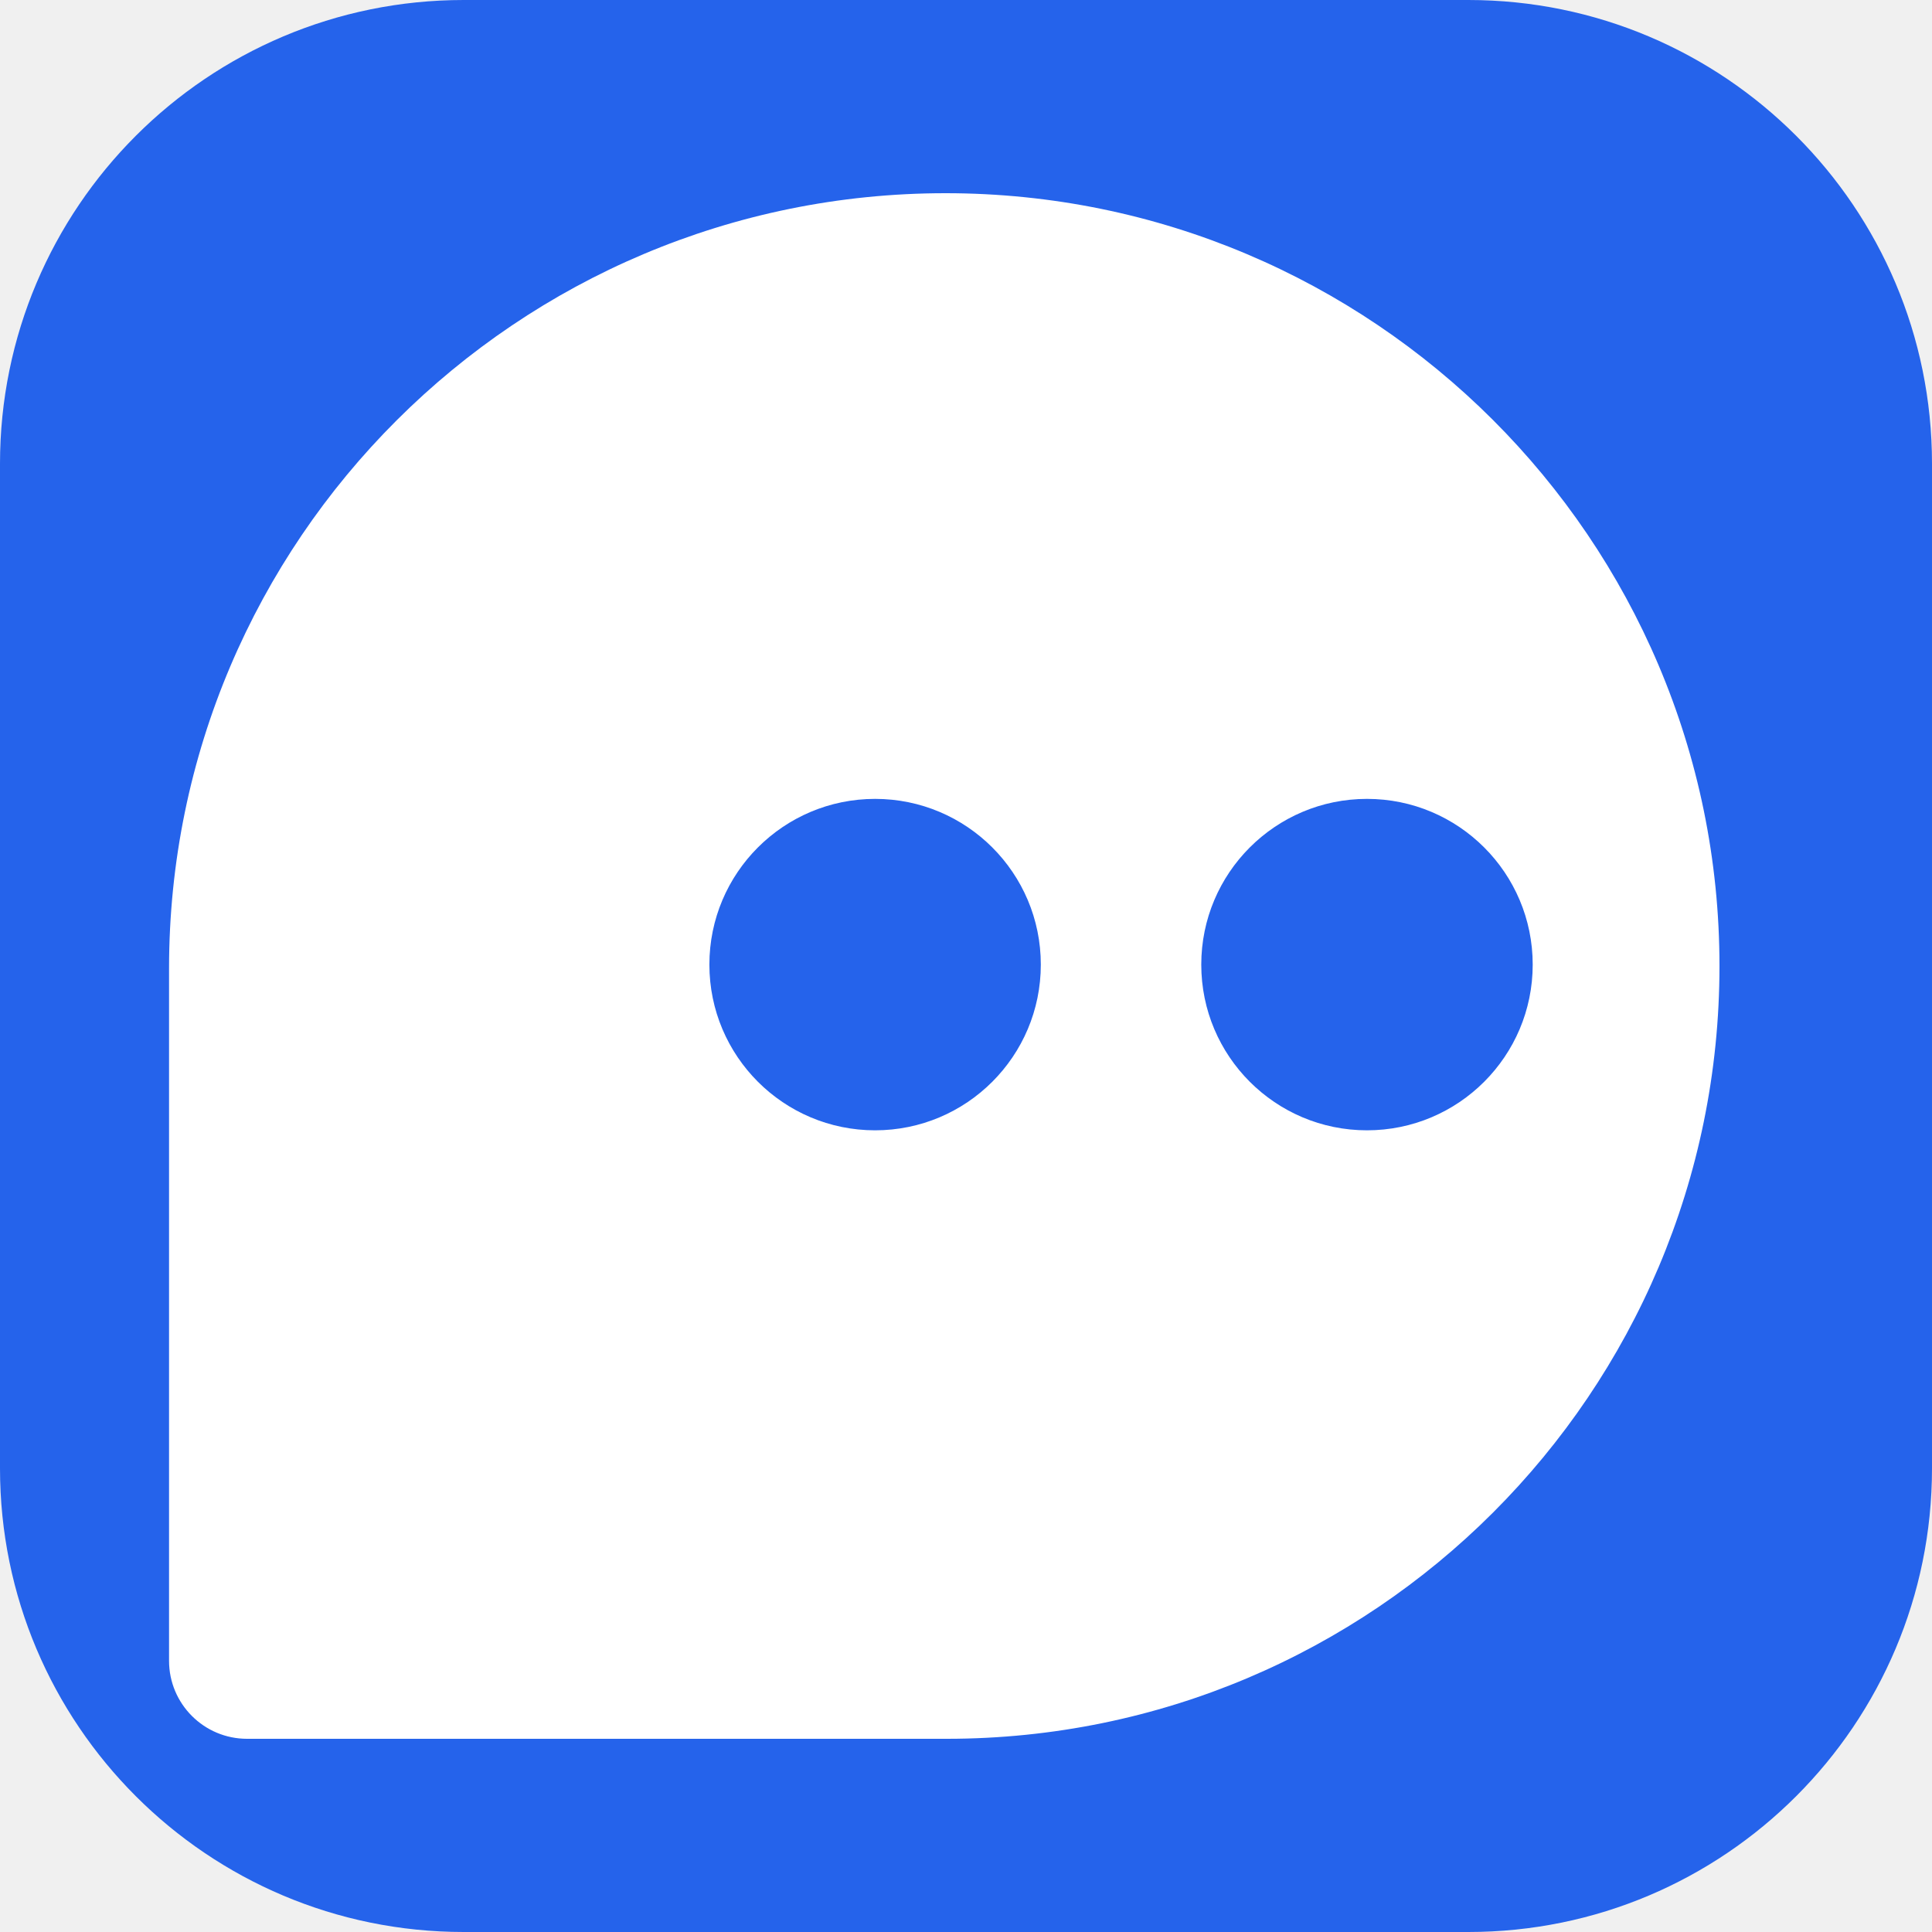
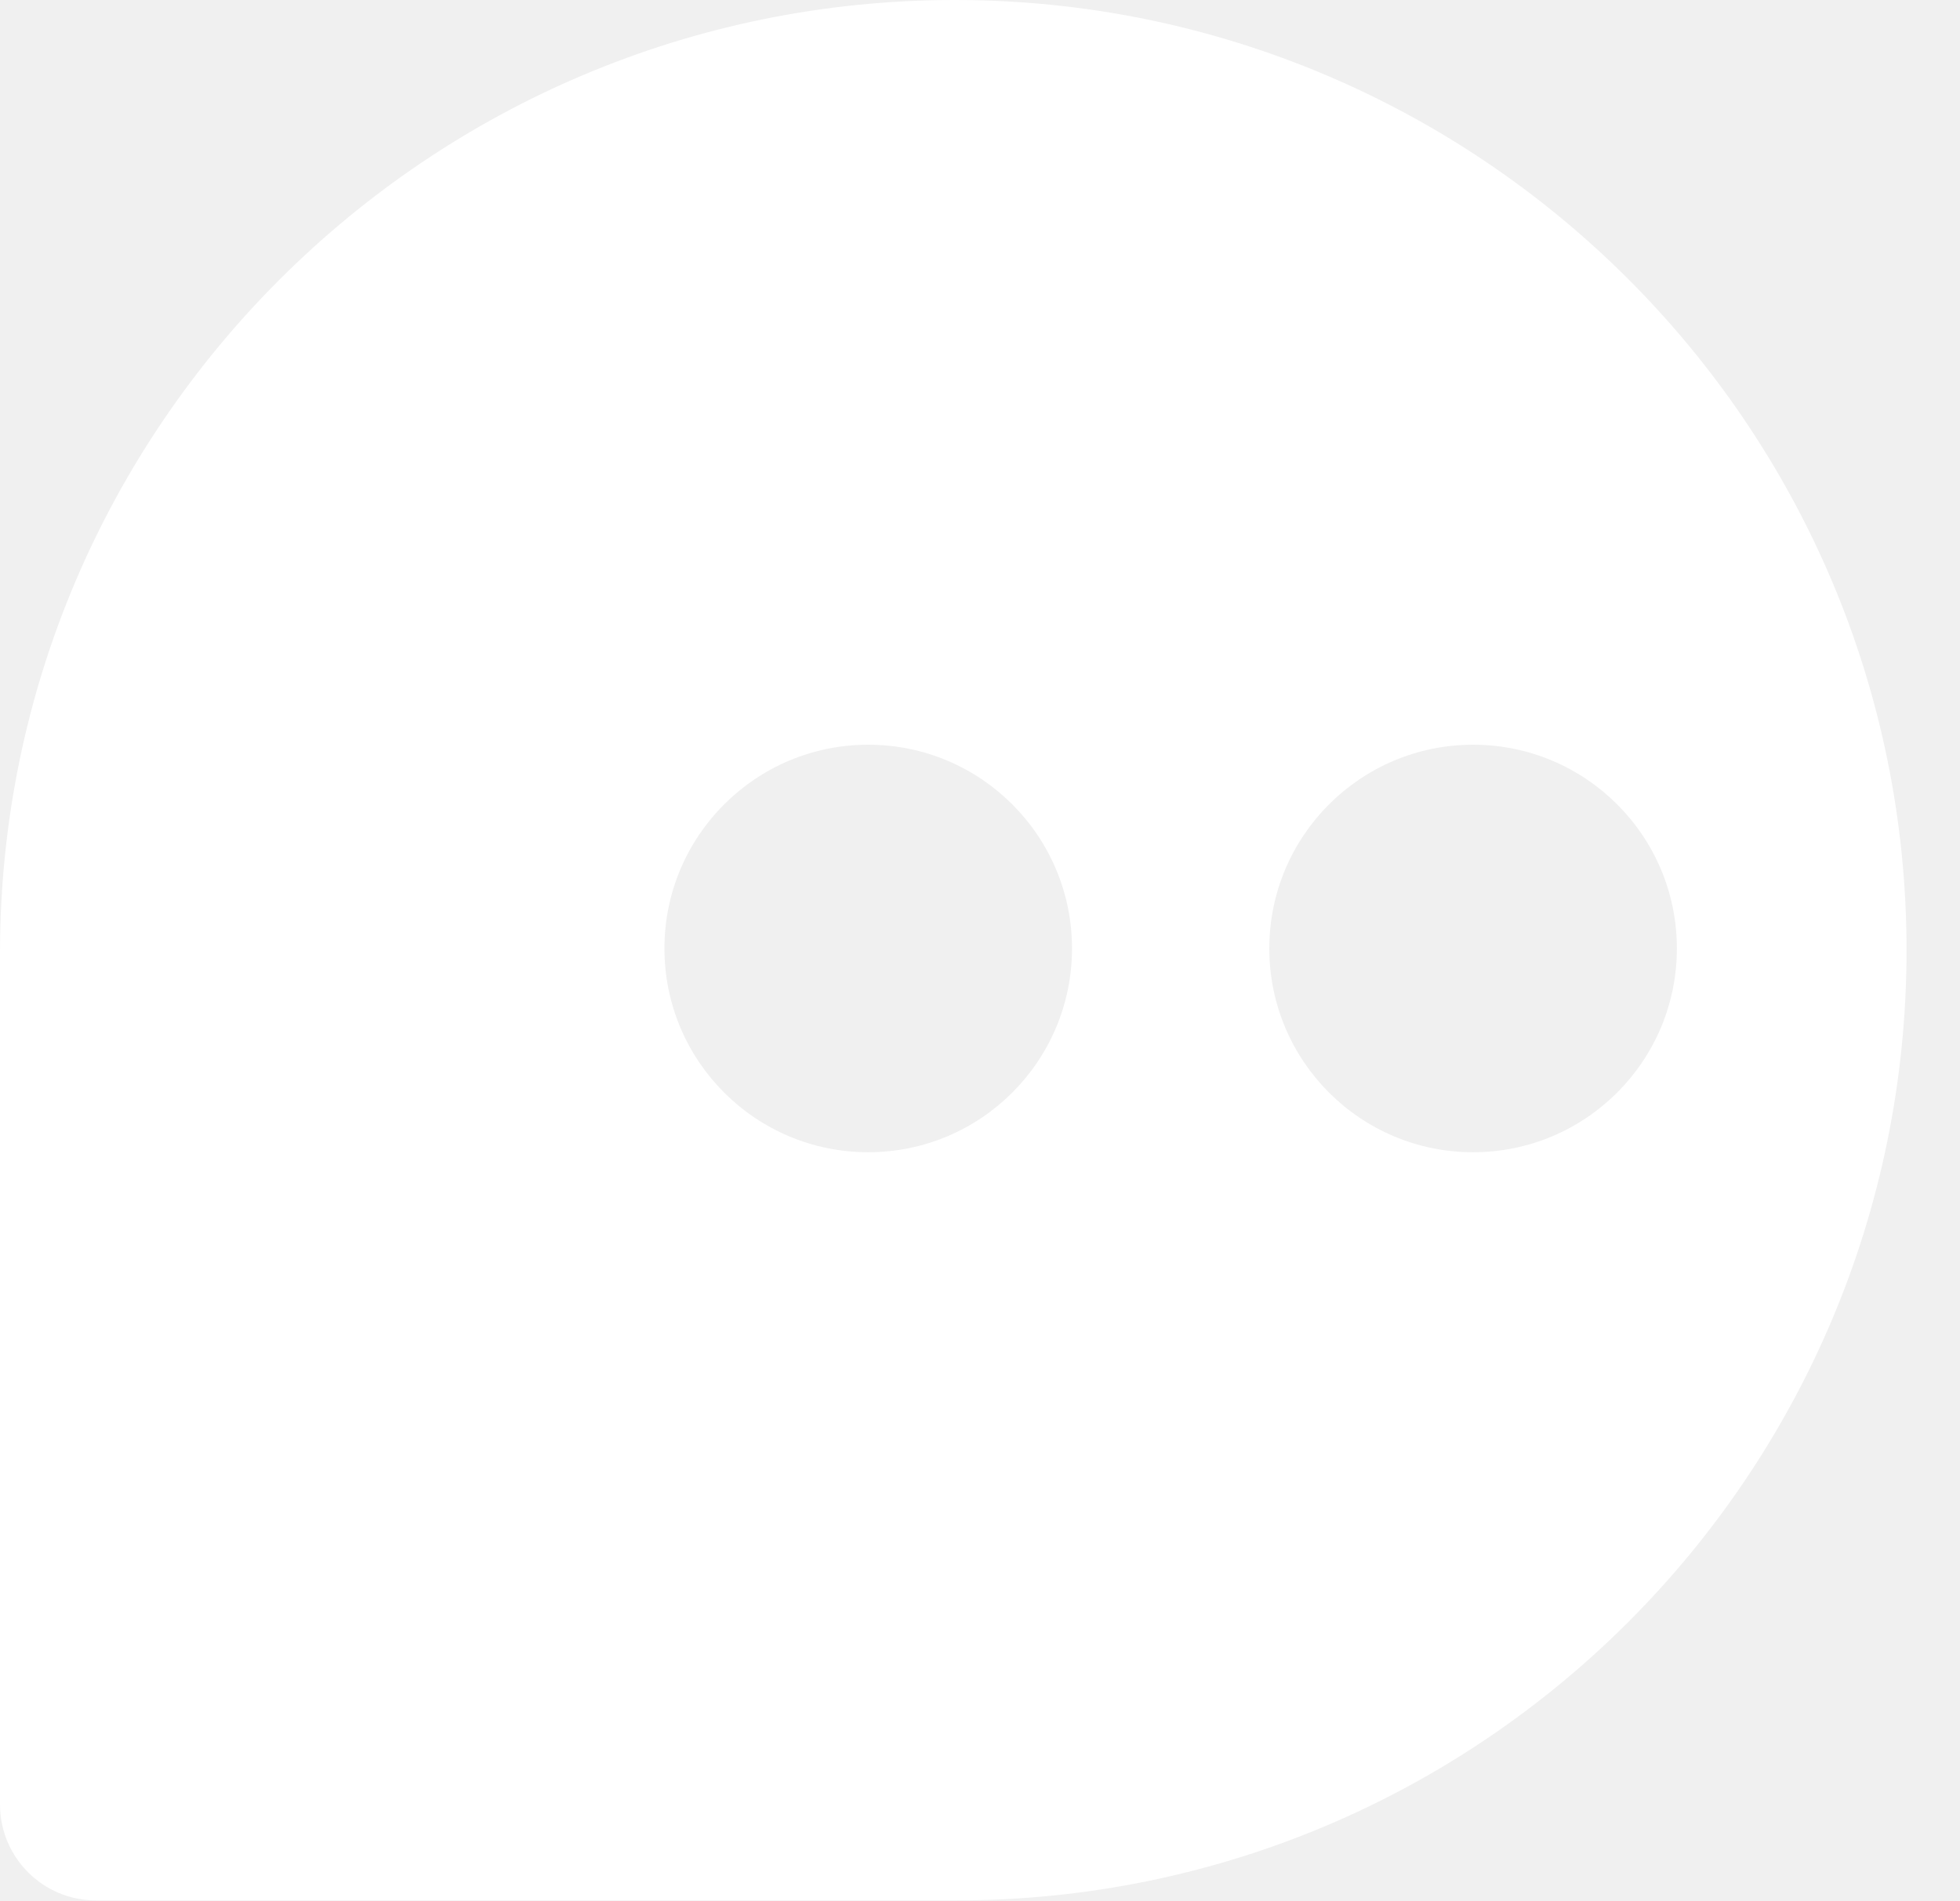
- <svg xmlns="http://www.w3.org/2000/svg" width="100" height="100" viewBox="0 0 100 100" fill="none">
-   <defs>
-     <clipPath id="badge">
-       <rect width="100" height="100" rx="24" />
-     </clipPath>
-   </defs>
-   <rect width="100" height="100" rx="24" fill="#2563eb" />
-   <g transform="translate(50,50) scale(2.5) translate(-16.5,-16)">
-     <path fill-rule="evenodd" clip-rule="evenodd" d="M16.075 0C7.211 0 0 7.186 0 16.05V30.385C0 31.277 0.723 32 1.615 32H16.1C24.937 32 32.1 24.837 32.1 16C32.1 7.163 24.912 0 16.075 0ZM24.802 19.402C26.697 19.402 28.233 17.866 28.233 15.971C28.233 14.076 26.697 12.54 24.802 12.54C22.907 12.54 21.371 14.076 21.371 15.971C21.371 17.866 22.907 19.402 24.802 19.402ZM14.618 19.402C16.513 19.402 18.049 17.866 18.049 15.971C18.049 14.076 16.513 12.54 14.618 12.54C12.723 12.54 11.187 14.076 11.187 15.971C11.187 17.866 12.723 19.402 14.618 19.402Z" fill="white" />
-   </g>
+ <svg xmlns="http://www.w3.org/2000/svg" width="33" height="32" viewBox="0 0 33 32" fill="none">
+   <path fill-rule="evenodd" clip-rule="evenodd" d="M16.075 0C7.211 0 0 7.186 0 16.05V30.385C0 31.277 0.723 32 1.615 32H16.1C24.937 32 32.1 24.837 32.1 16C32.1 7.163 24.912 0 16.075 0ZM24.802 19.402C26.697 19.402 28.233 17.866 28.233 15.971C28.233 14.076 26.697 12.54 24.802 12.54C22.907 12.54 21.371 14.076 21.371 15.971C21.371 17.866 22.907 19.402 24.802 19.402ZM14.618 19.402C16.513 19.402 18.049 17.866 18.049 15.971C18.049 14.076 16.513 12.54 14.618 12.54C12.723 12.54 11.187 14.076 11.187 15.971C11.187 17.866 12.723 19.402 14.618 19.402Z" fill="white" />
</svg>
